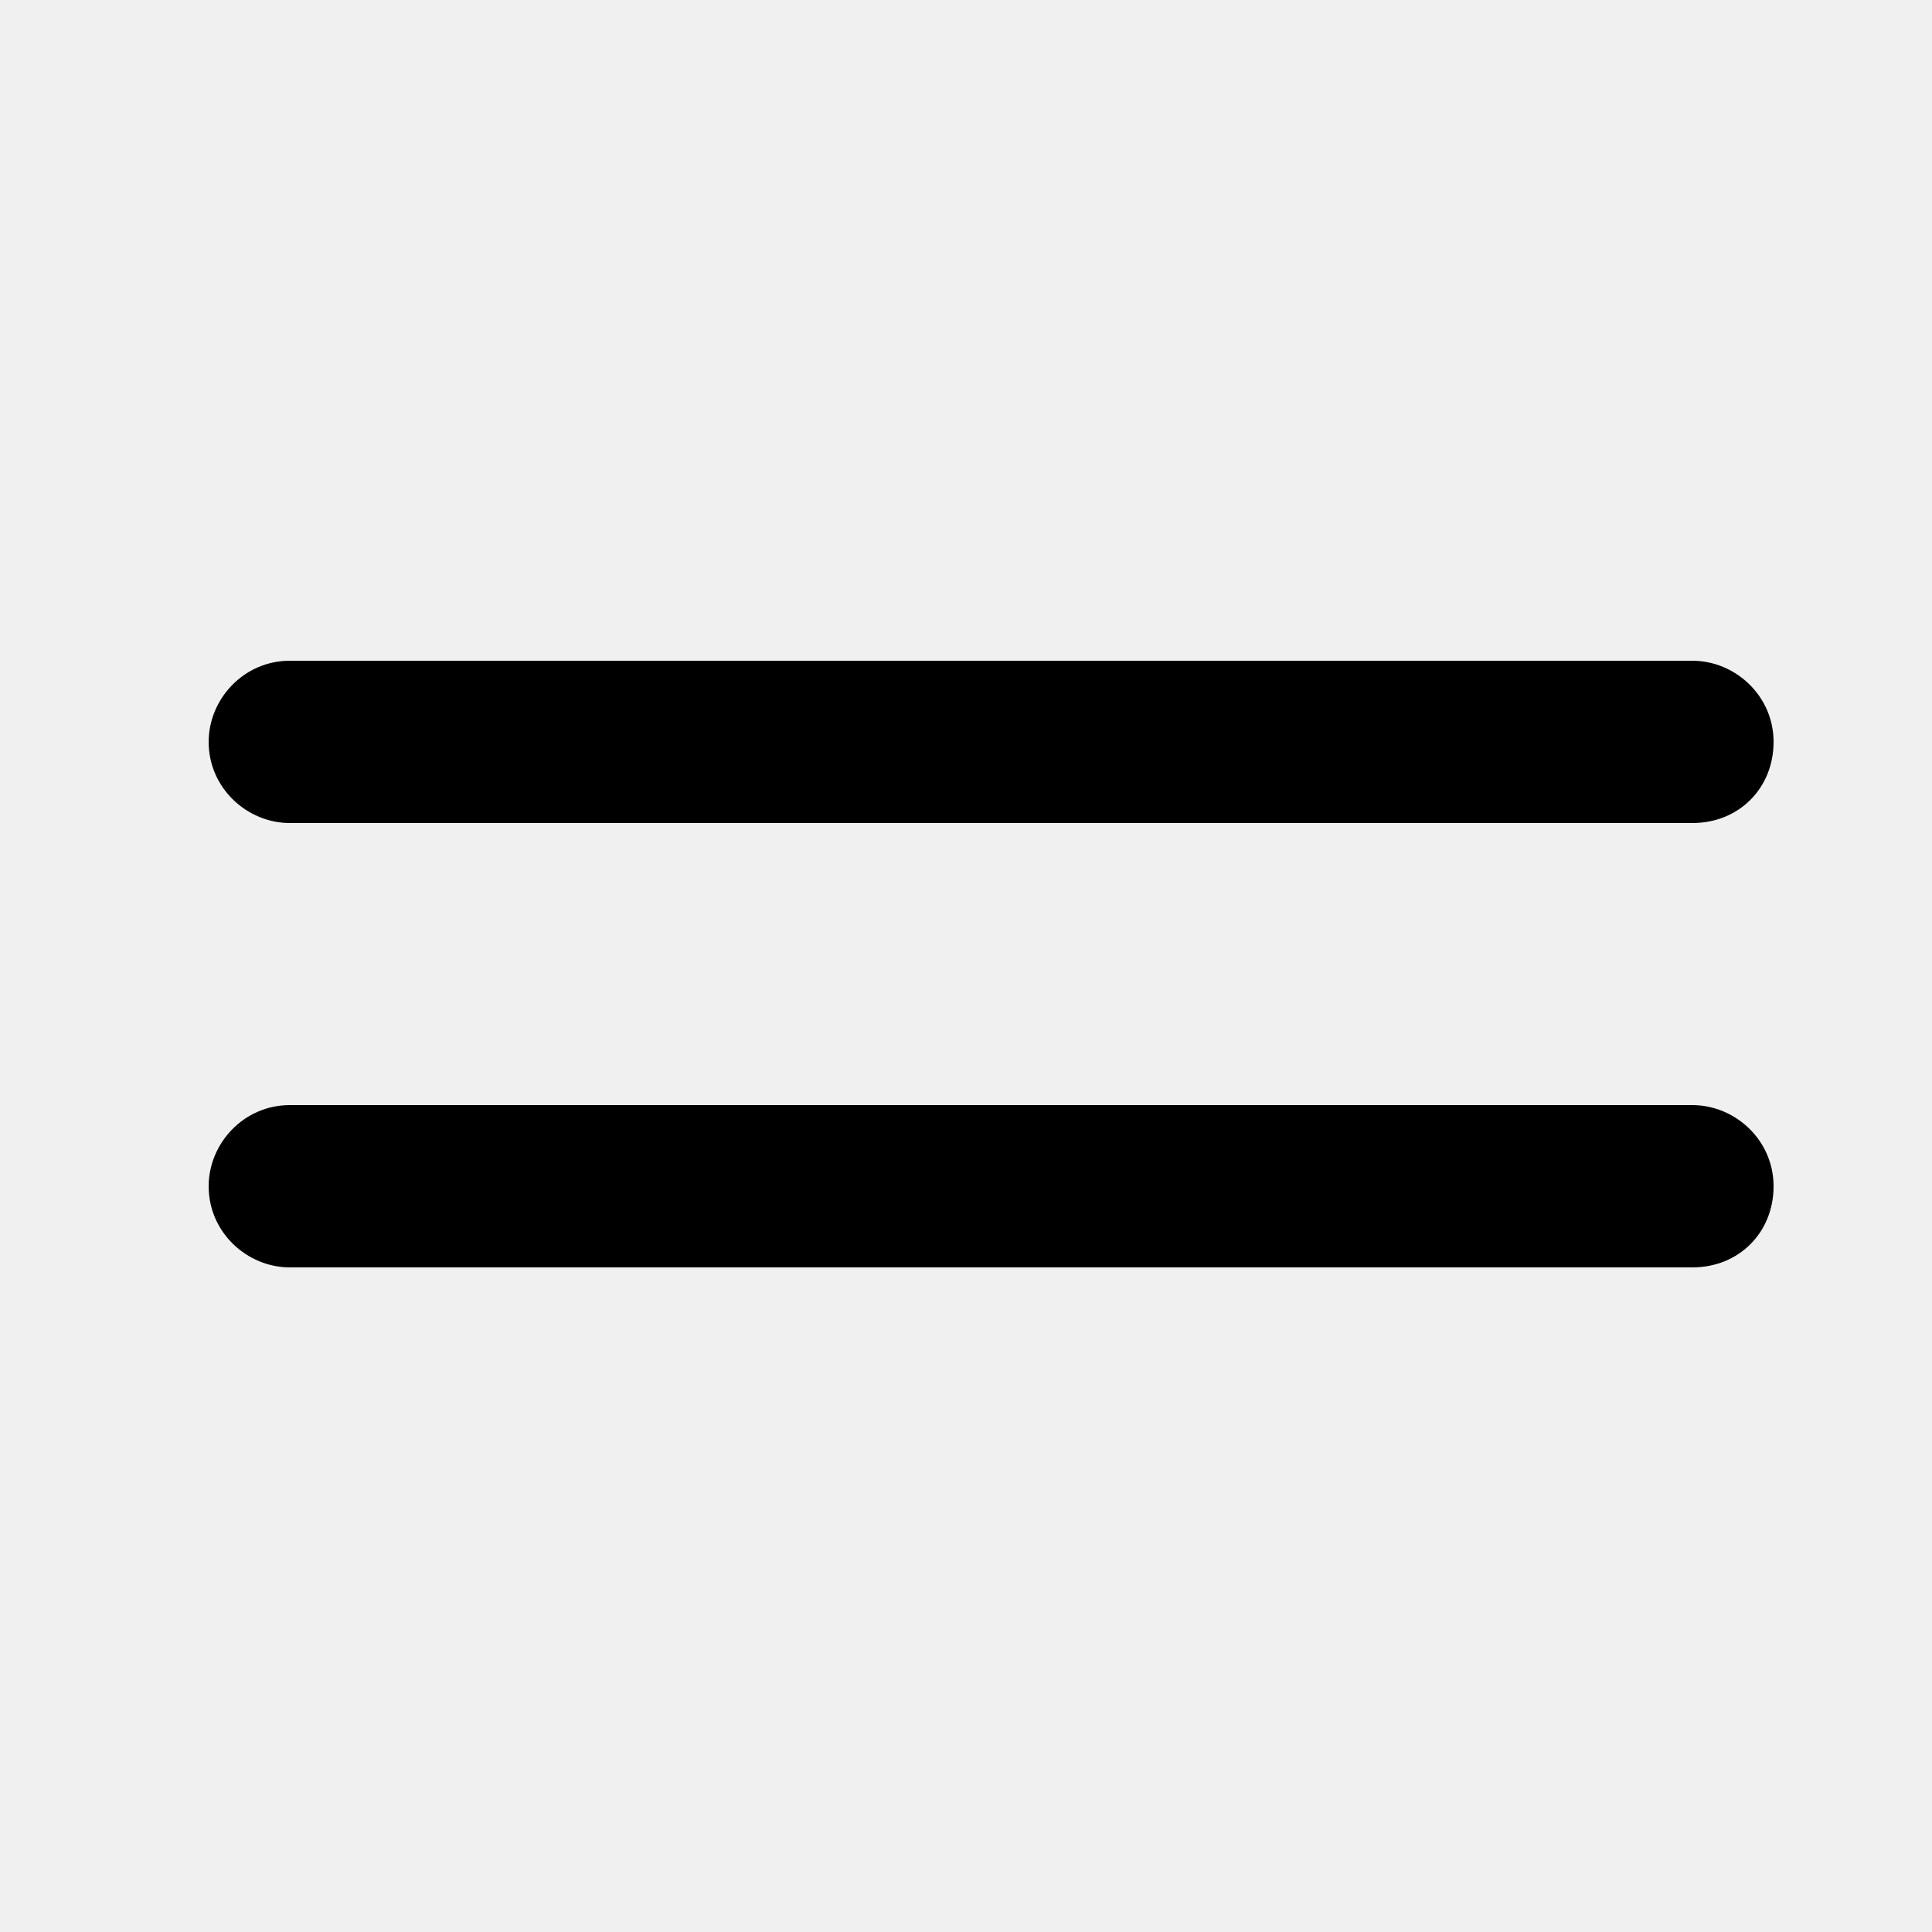
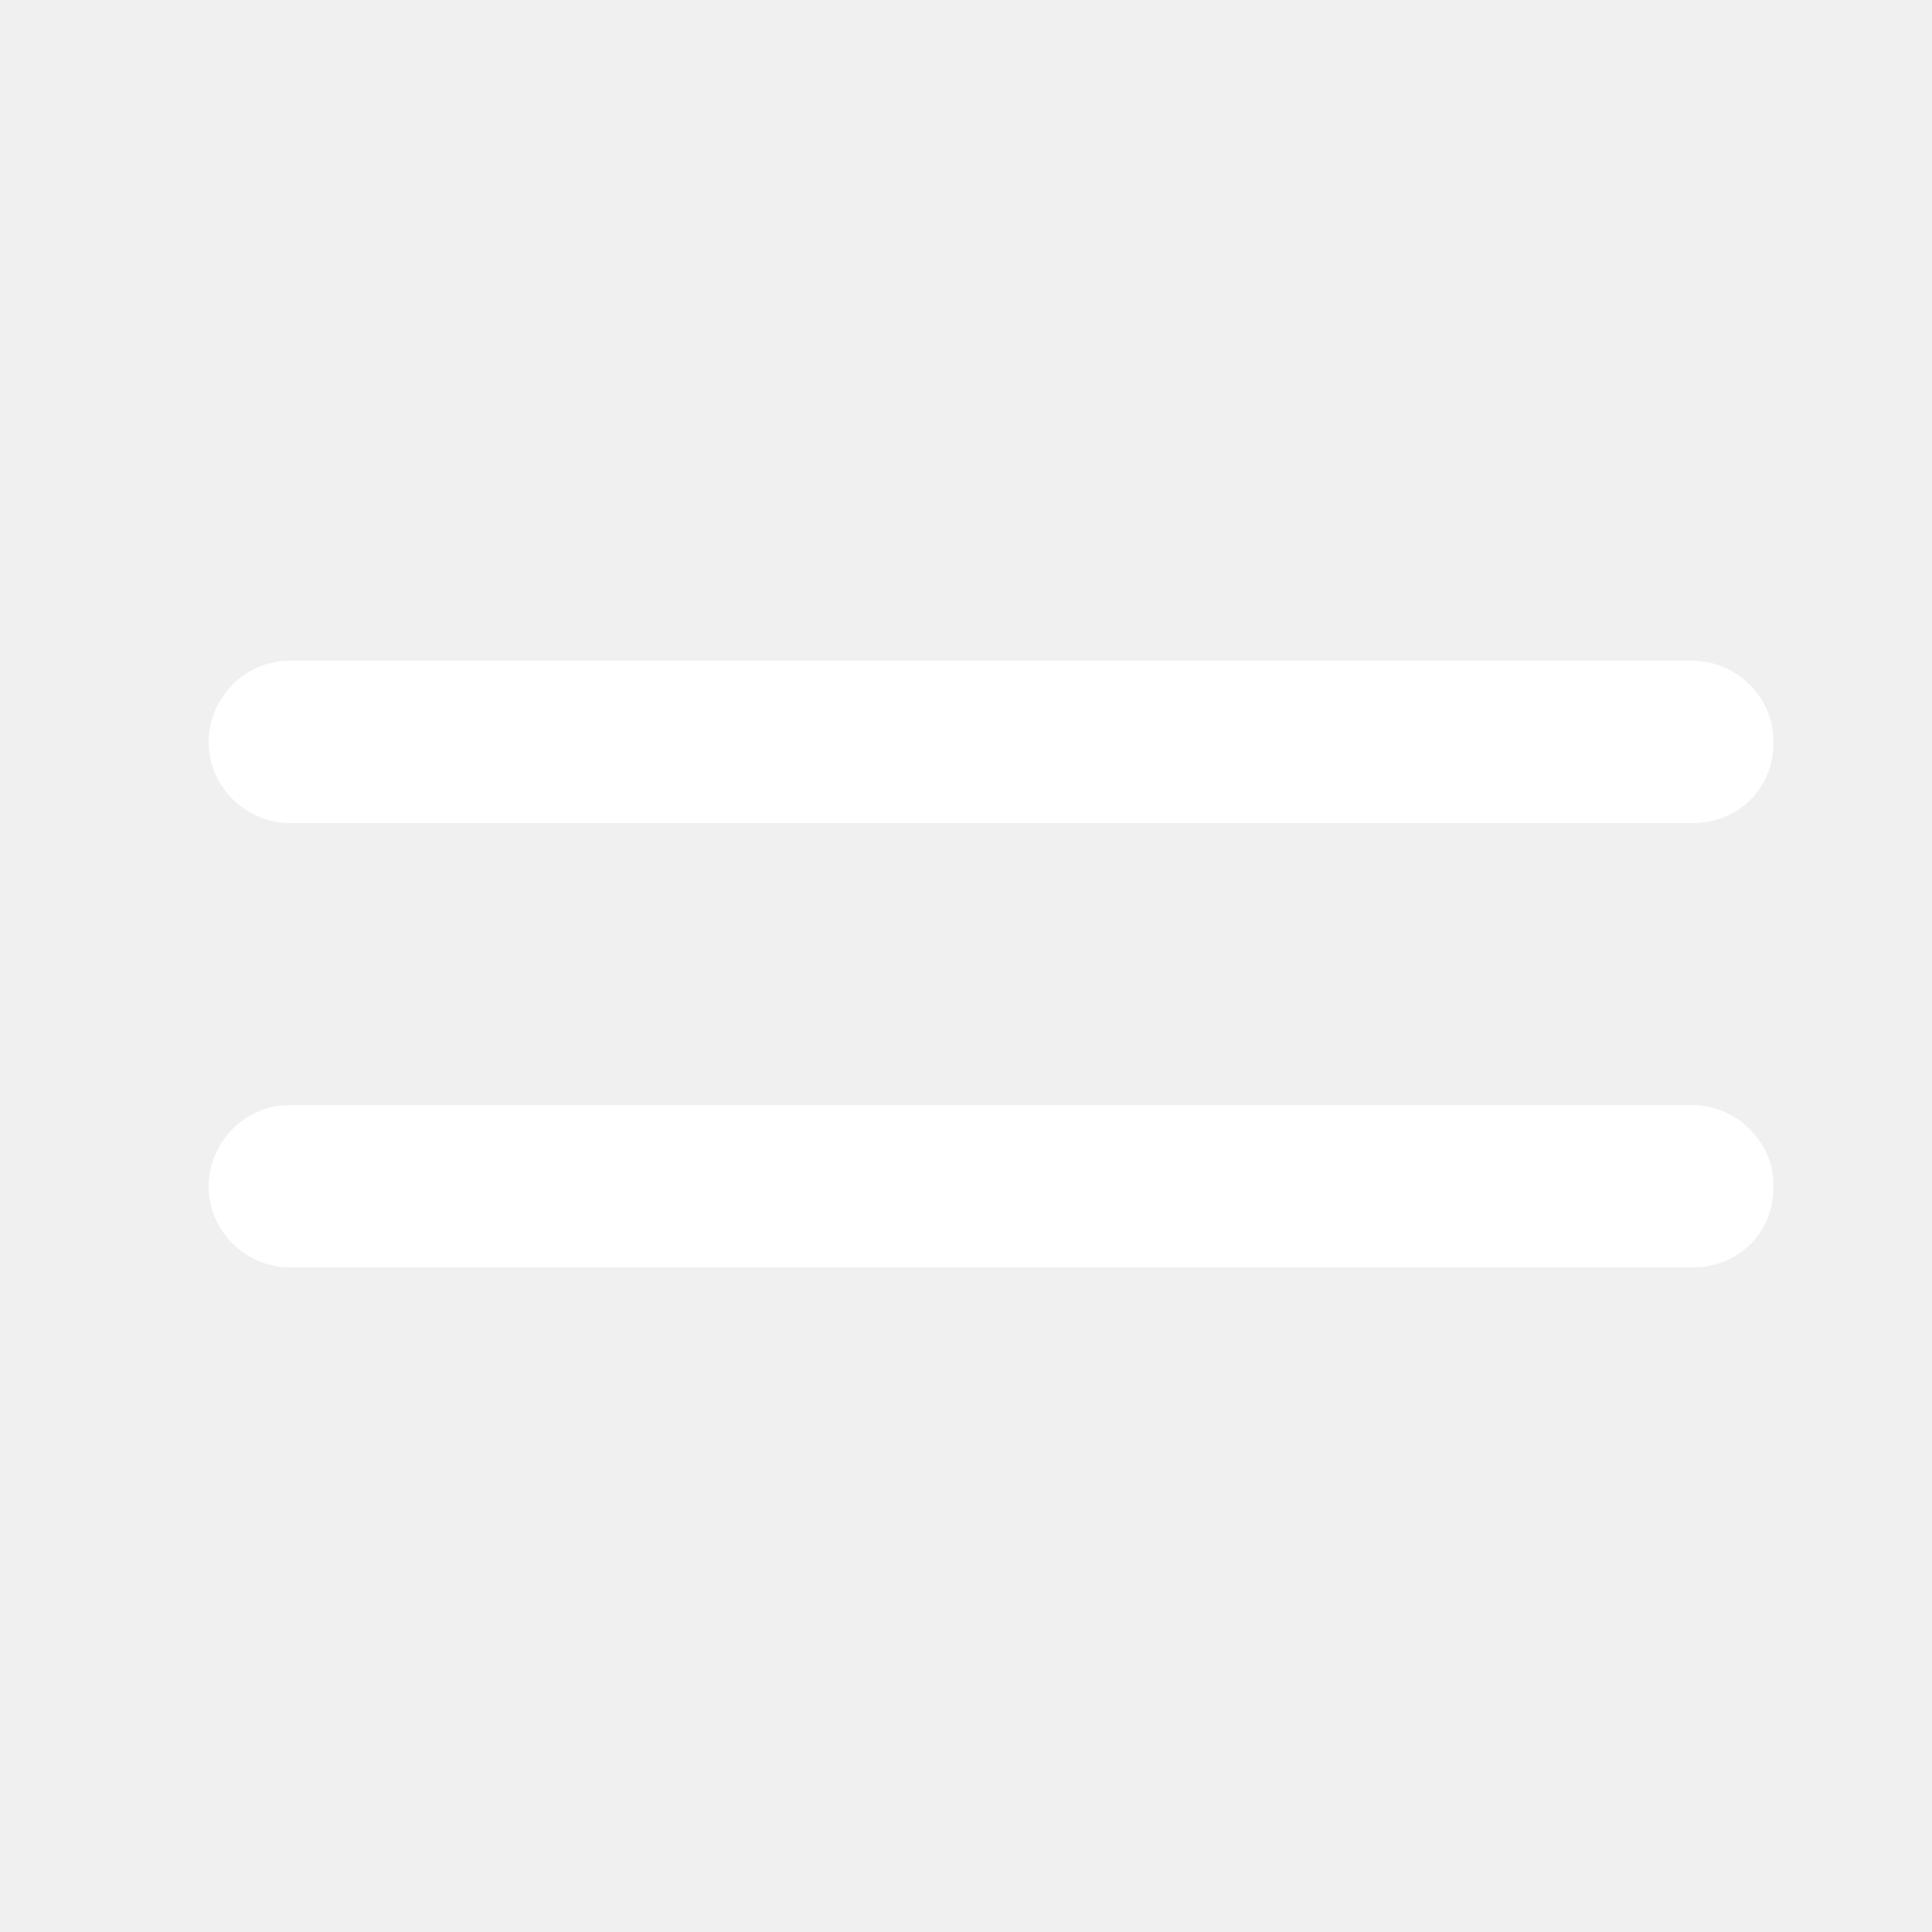
<svg xmlns="http://www.w3.org/2000/svg" version="1.1" id="Layer_1" x="0px" y="0px" viewBox="0 0 50 50" style="enable-background:new 0 0 50 50;" xml:space="preserve">
+   <style type="text/css">
+ 	.st0{fill:#FFFFFF;}
+ </style>
  <g>
-     <path d="M43.8,21.3H7.5c-1.1,0-2.1-0.9-2.1-2.1v0c0-1.1,0.9-2.1,2.1-2.1h36.3c1.1,0,2.1,0.9,2.1,2.1v0C45.9,20.4,45,21.3,43.8,21.3   z" />
-     <path d="M43.8,32.8H7.5c-1.1,0-2.1-0.9-2.1-2.1v0c0-1.1,0.9-2.1,2.1-2.1h36.3c1.1,0,2.1,0.9,2.1,2.1v0C45.9,31.9,45,32.8,43.8,32.8   z" />
+     <path class="st0" d="M43.8,21.3H7.5c-1.1,0-2.1-0.9-2.1-2.1l0,0c0-1.1,0.9-2.1,2.1-2.1h36.3c1.1,0,2.1,0.9,2.1,2.1l0,0   C45.9,20.4,45,21.3,43.8,21.3z" />
+     <path class="st0" d="M43.8,32.8H7.5c-1.1,0-2.1-0.9-2.1-2.1l0,0c0-1.1,0.9-2.1,2.1-2.1h36.3c1.1,0,2.1,0.9,2.1,2.1l0,0   C45.9,31.9,45,32.8,43.8,32.8z" />
  </g>
</svg>
